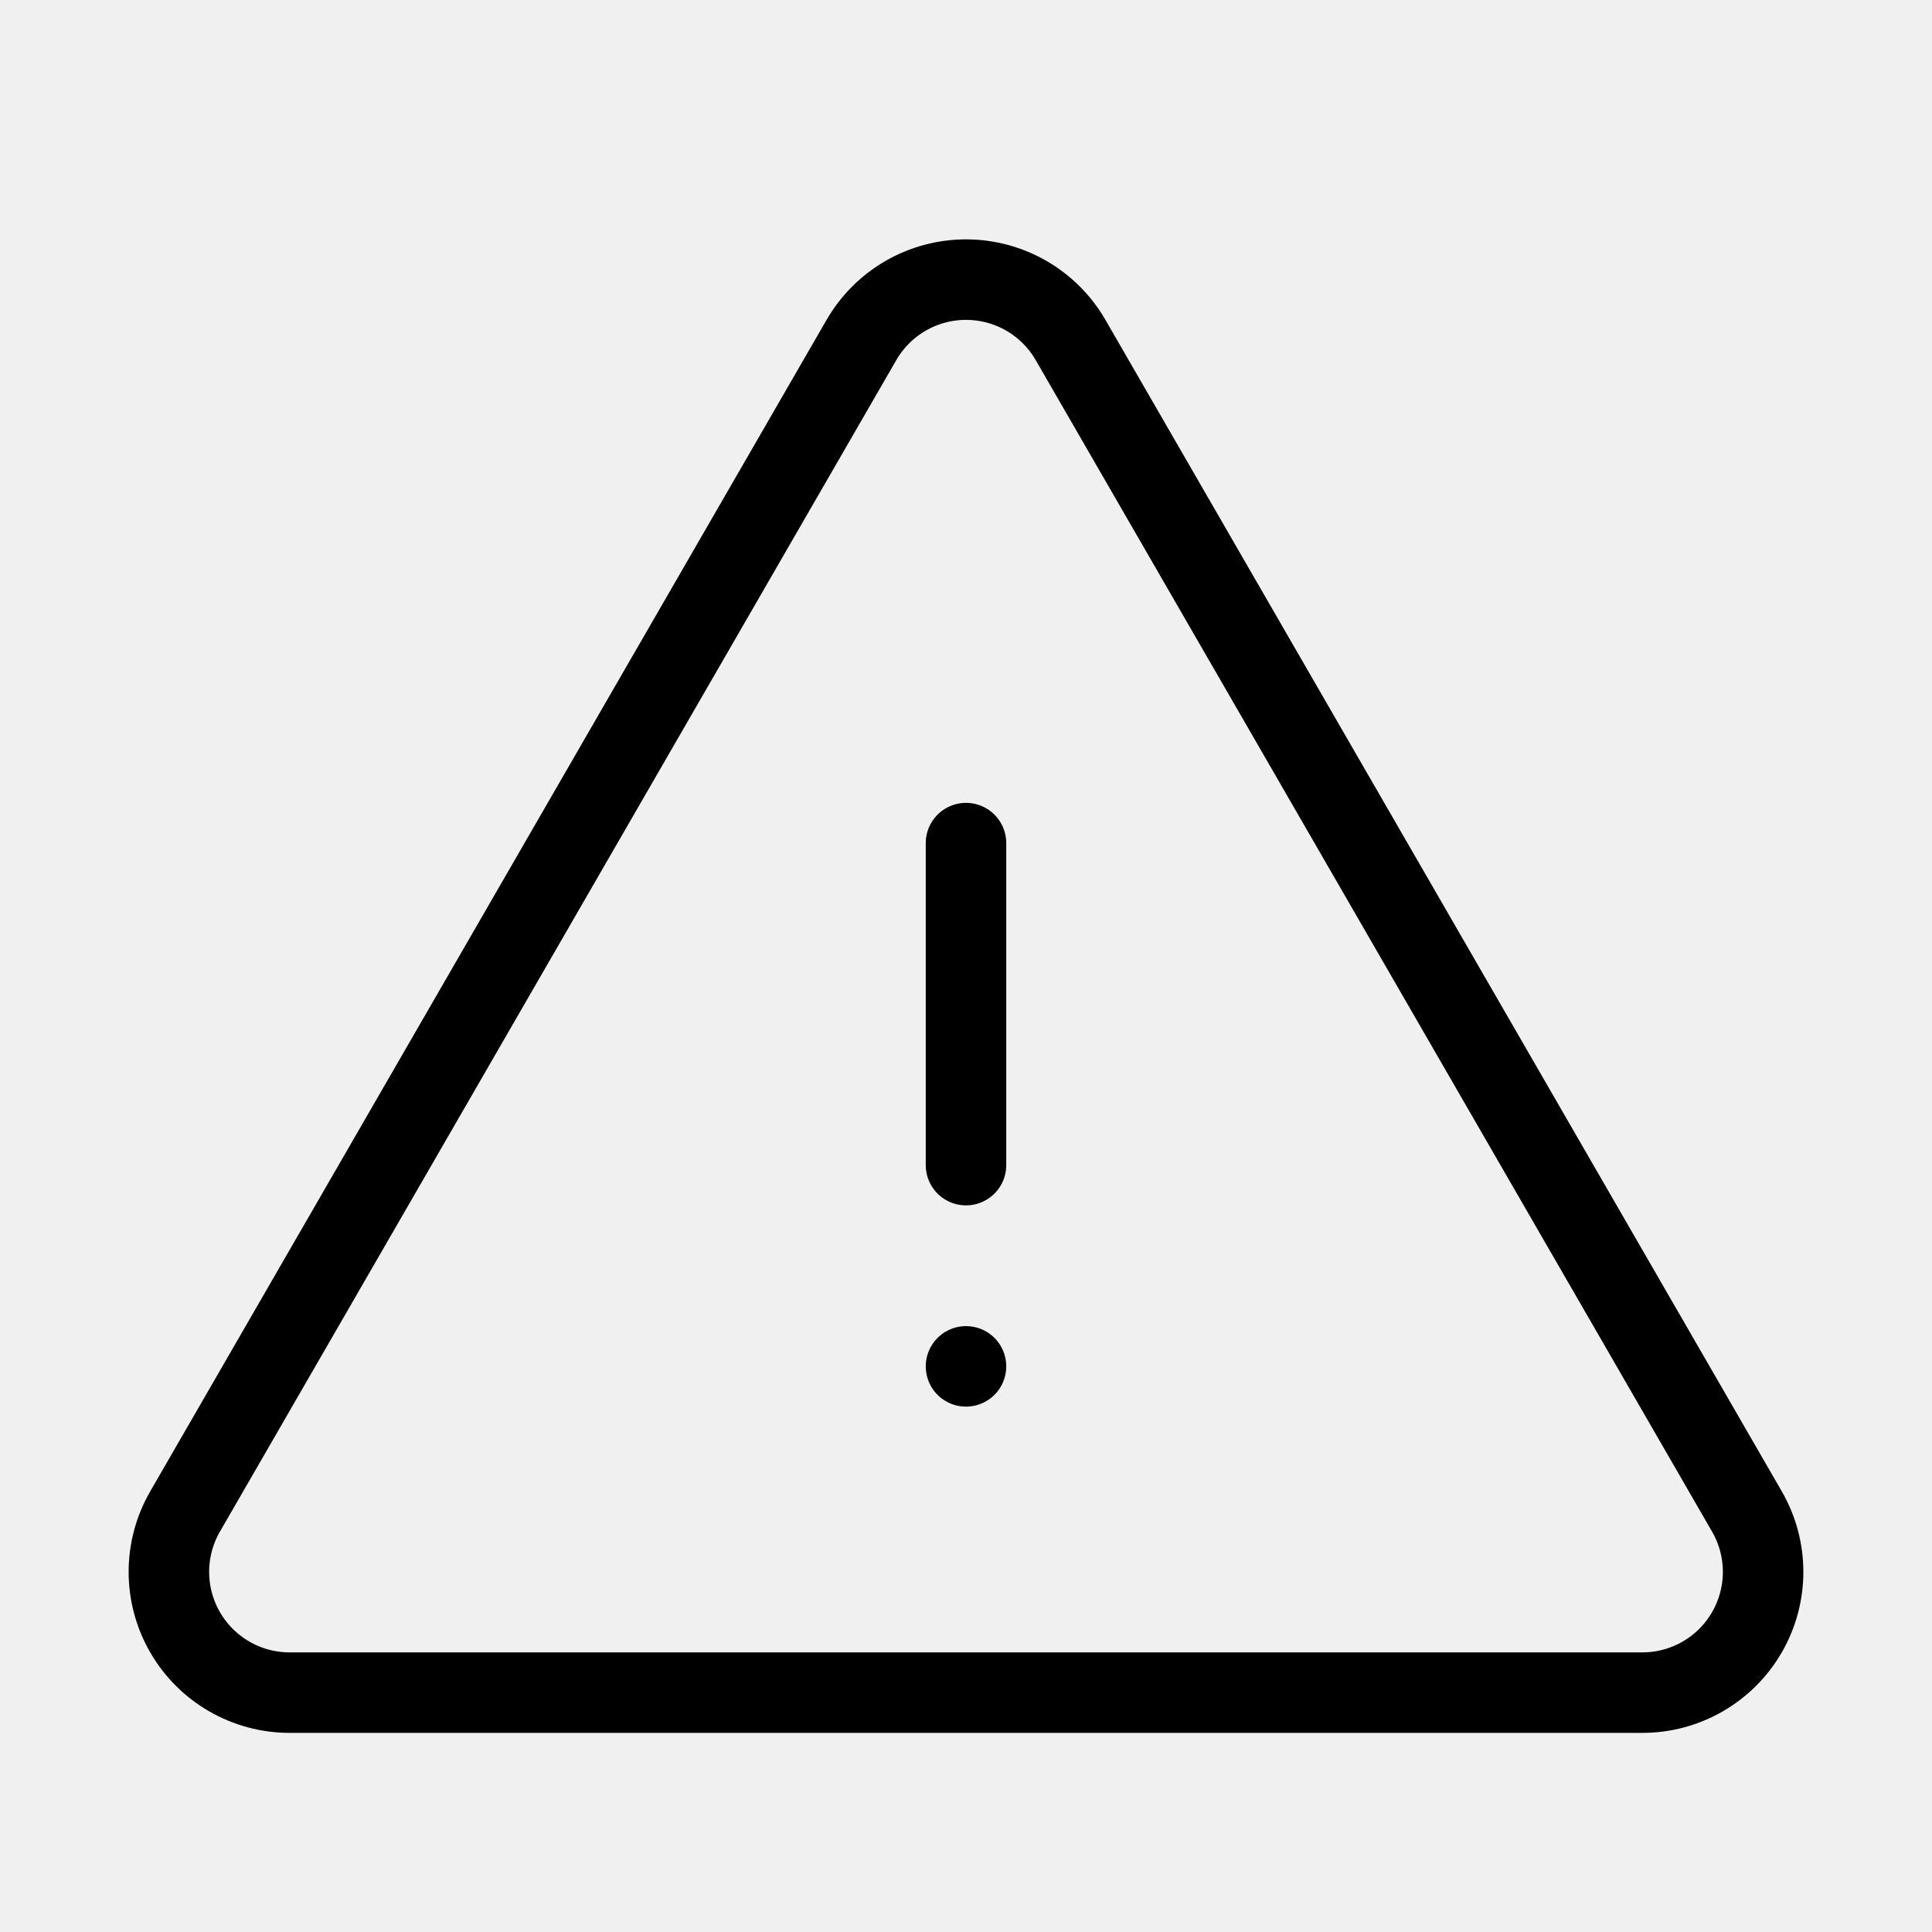
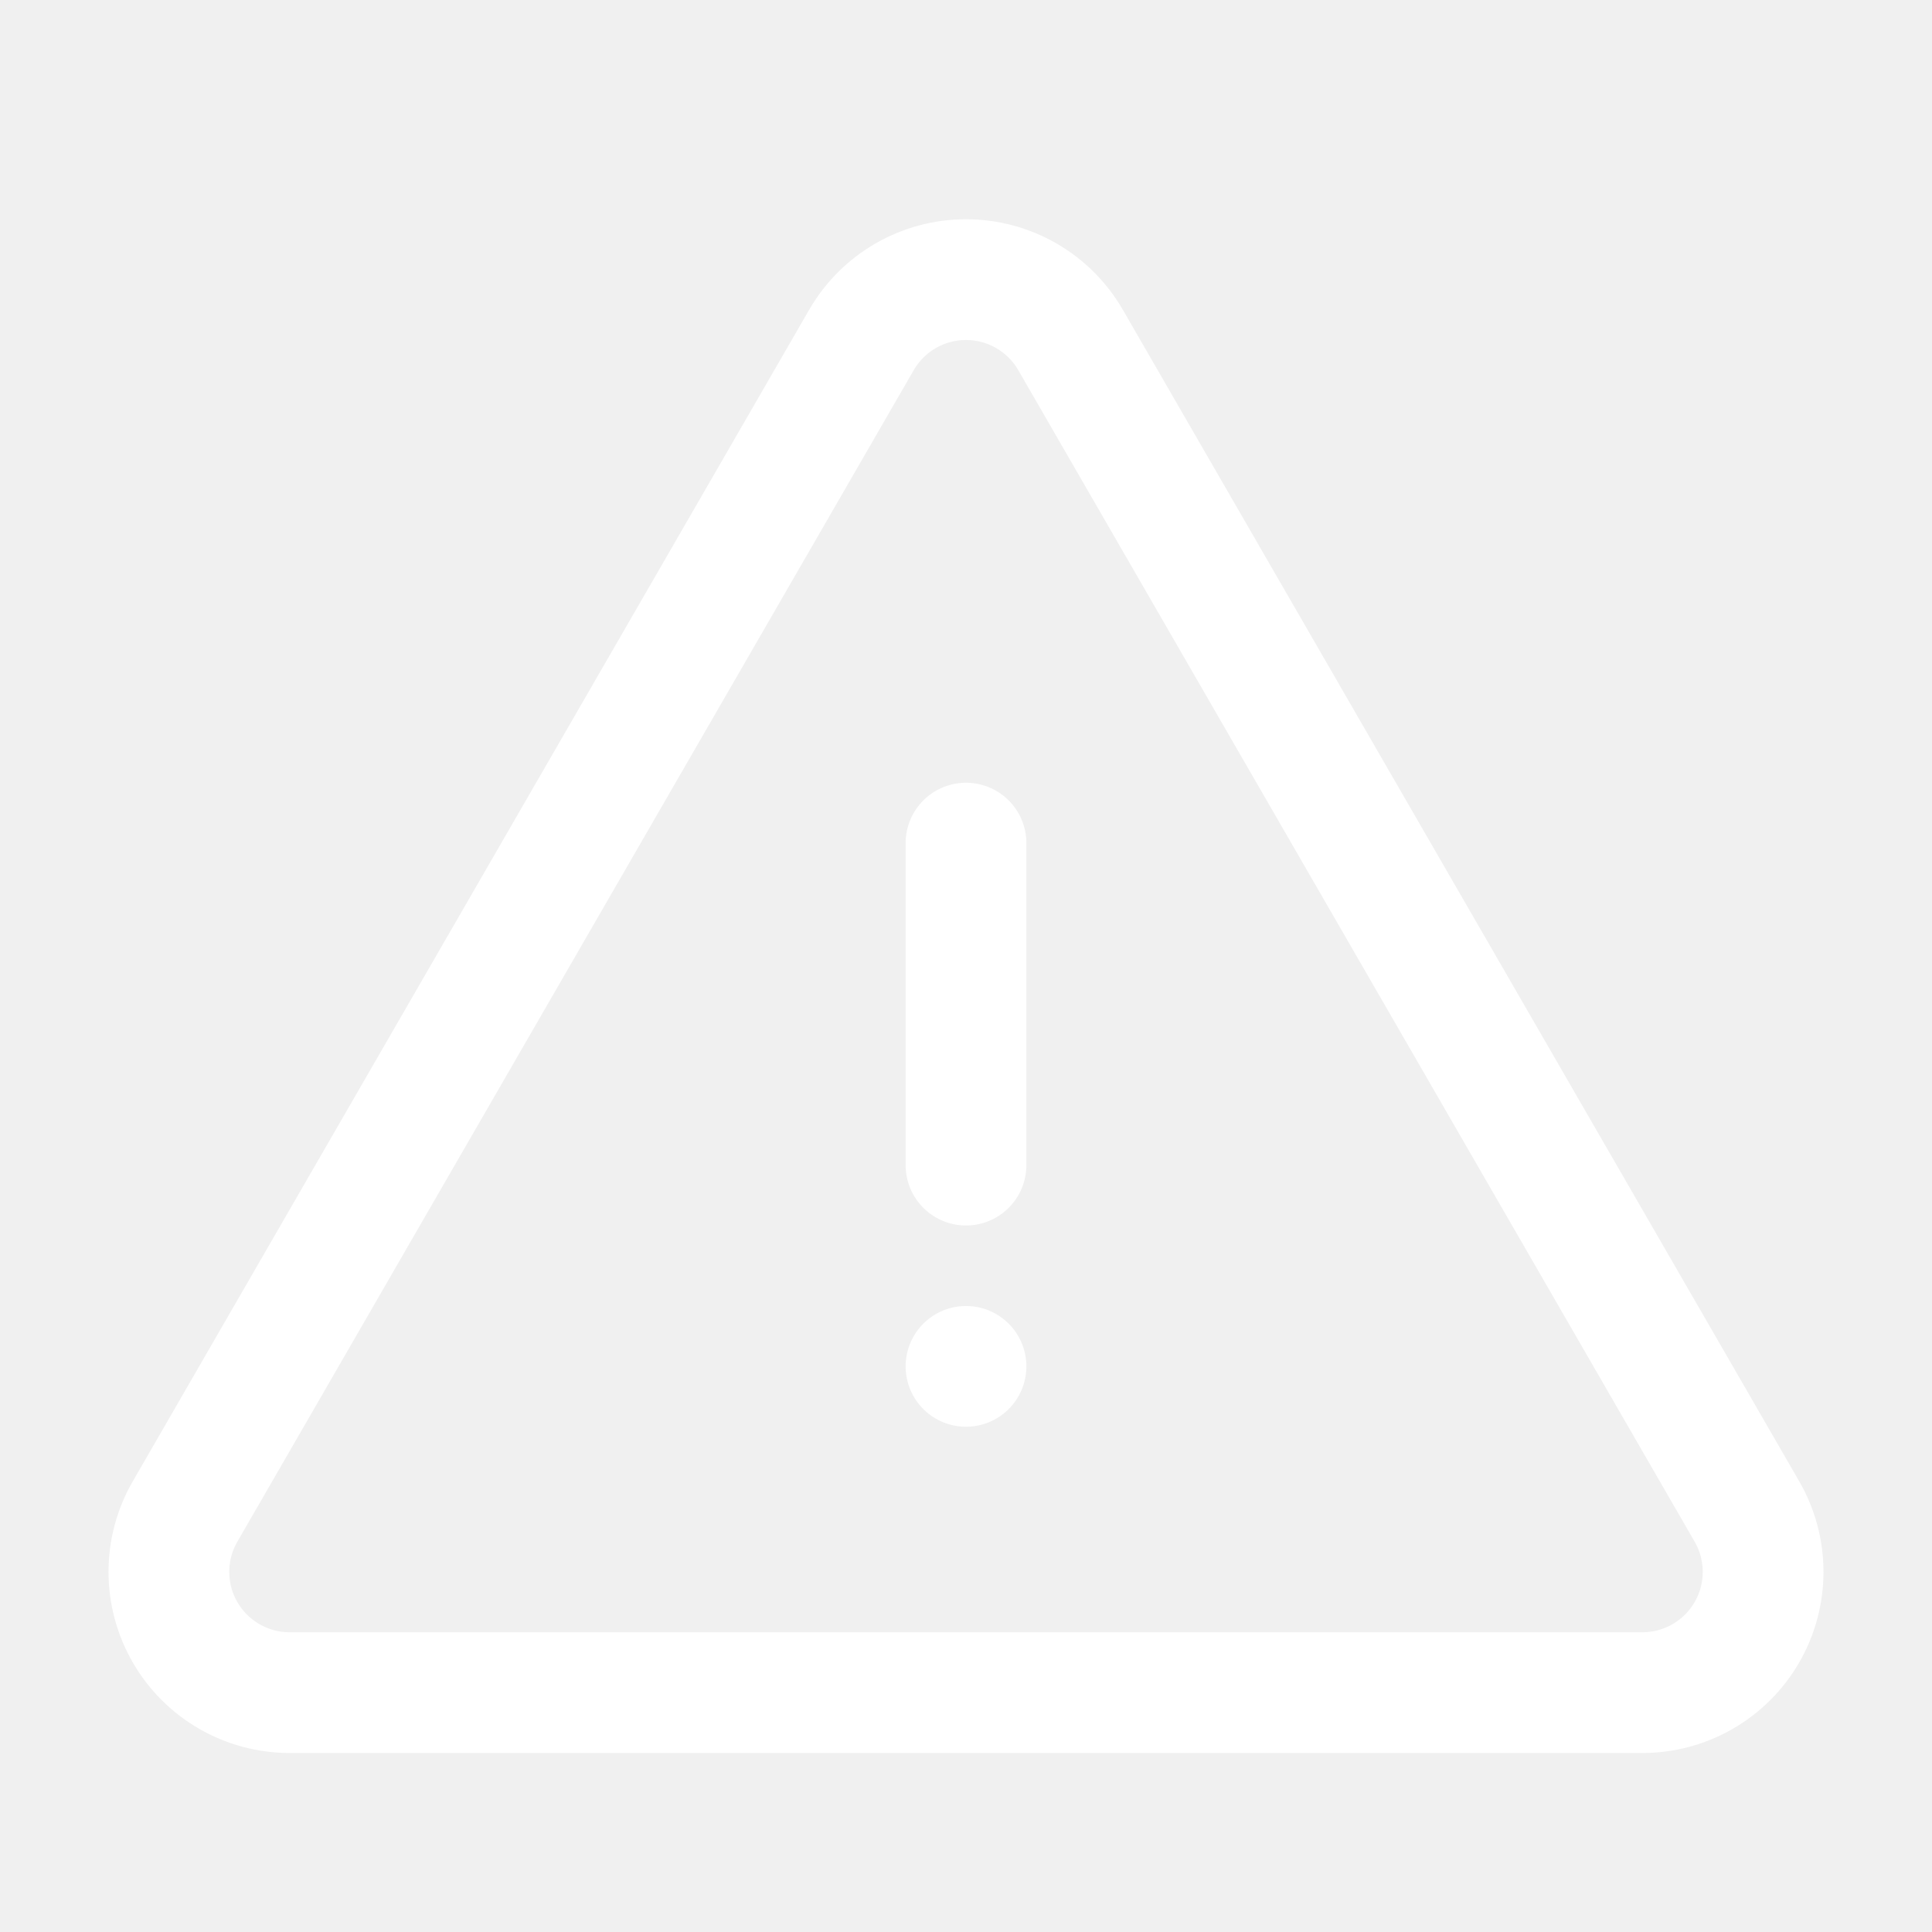
<svg xmlns="http://www.w3.org/2000/svg" viewBox="0 0 48 48">
  <defs>
    <style>
      .a, .b {
        fill: none;
-         stroke: #000;
+         stroke: #fff;
        stroke-linecap: round;
-         stroke-width: 2px;
+         stroke-width:3px;
      }

      .a {
        stroke-miterlimit: 10;
      }

      .b {
        stroke-linejoin: round;
      }
    </style>
  </defs>
  <line class="a" x1="24" y1="20.947" x2="24" y2="28.947" />
  <line class="a" x1="24" y1="33.947" x2="24" y2="33.947" />
  <path class="b" d="M21.402,8.447,4.598,37.553a3,3,0,0,0,2.598,4.5H40.804a3,3,0,0,0,2.598-4.5L26.598,8.447A3,3,0,0,0,21.402,8.447Z" />
</svg>
